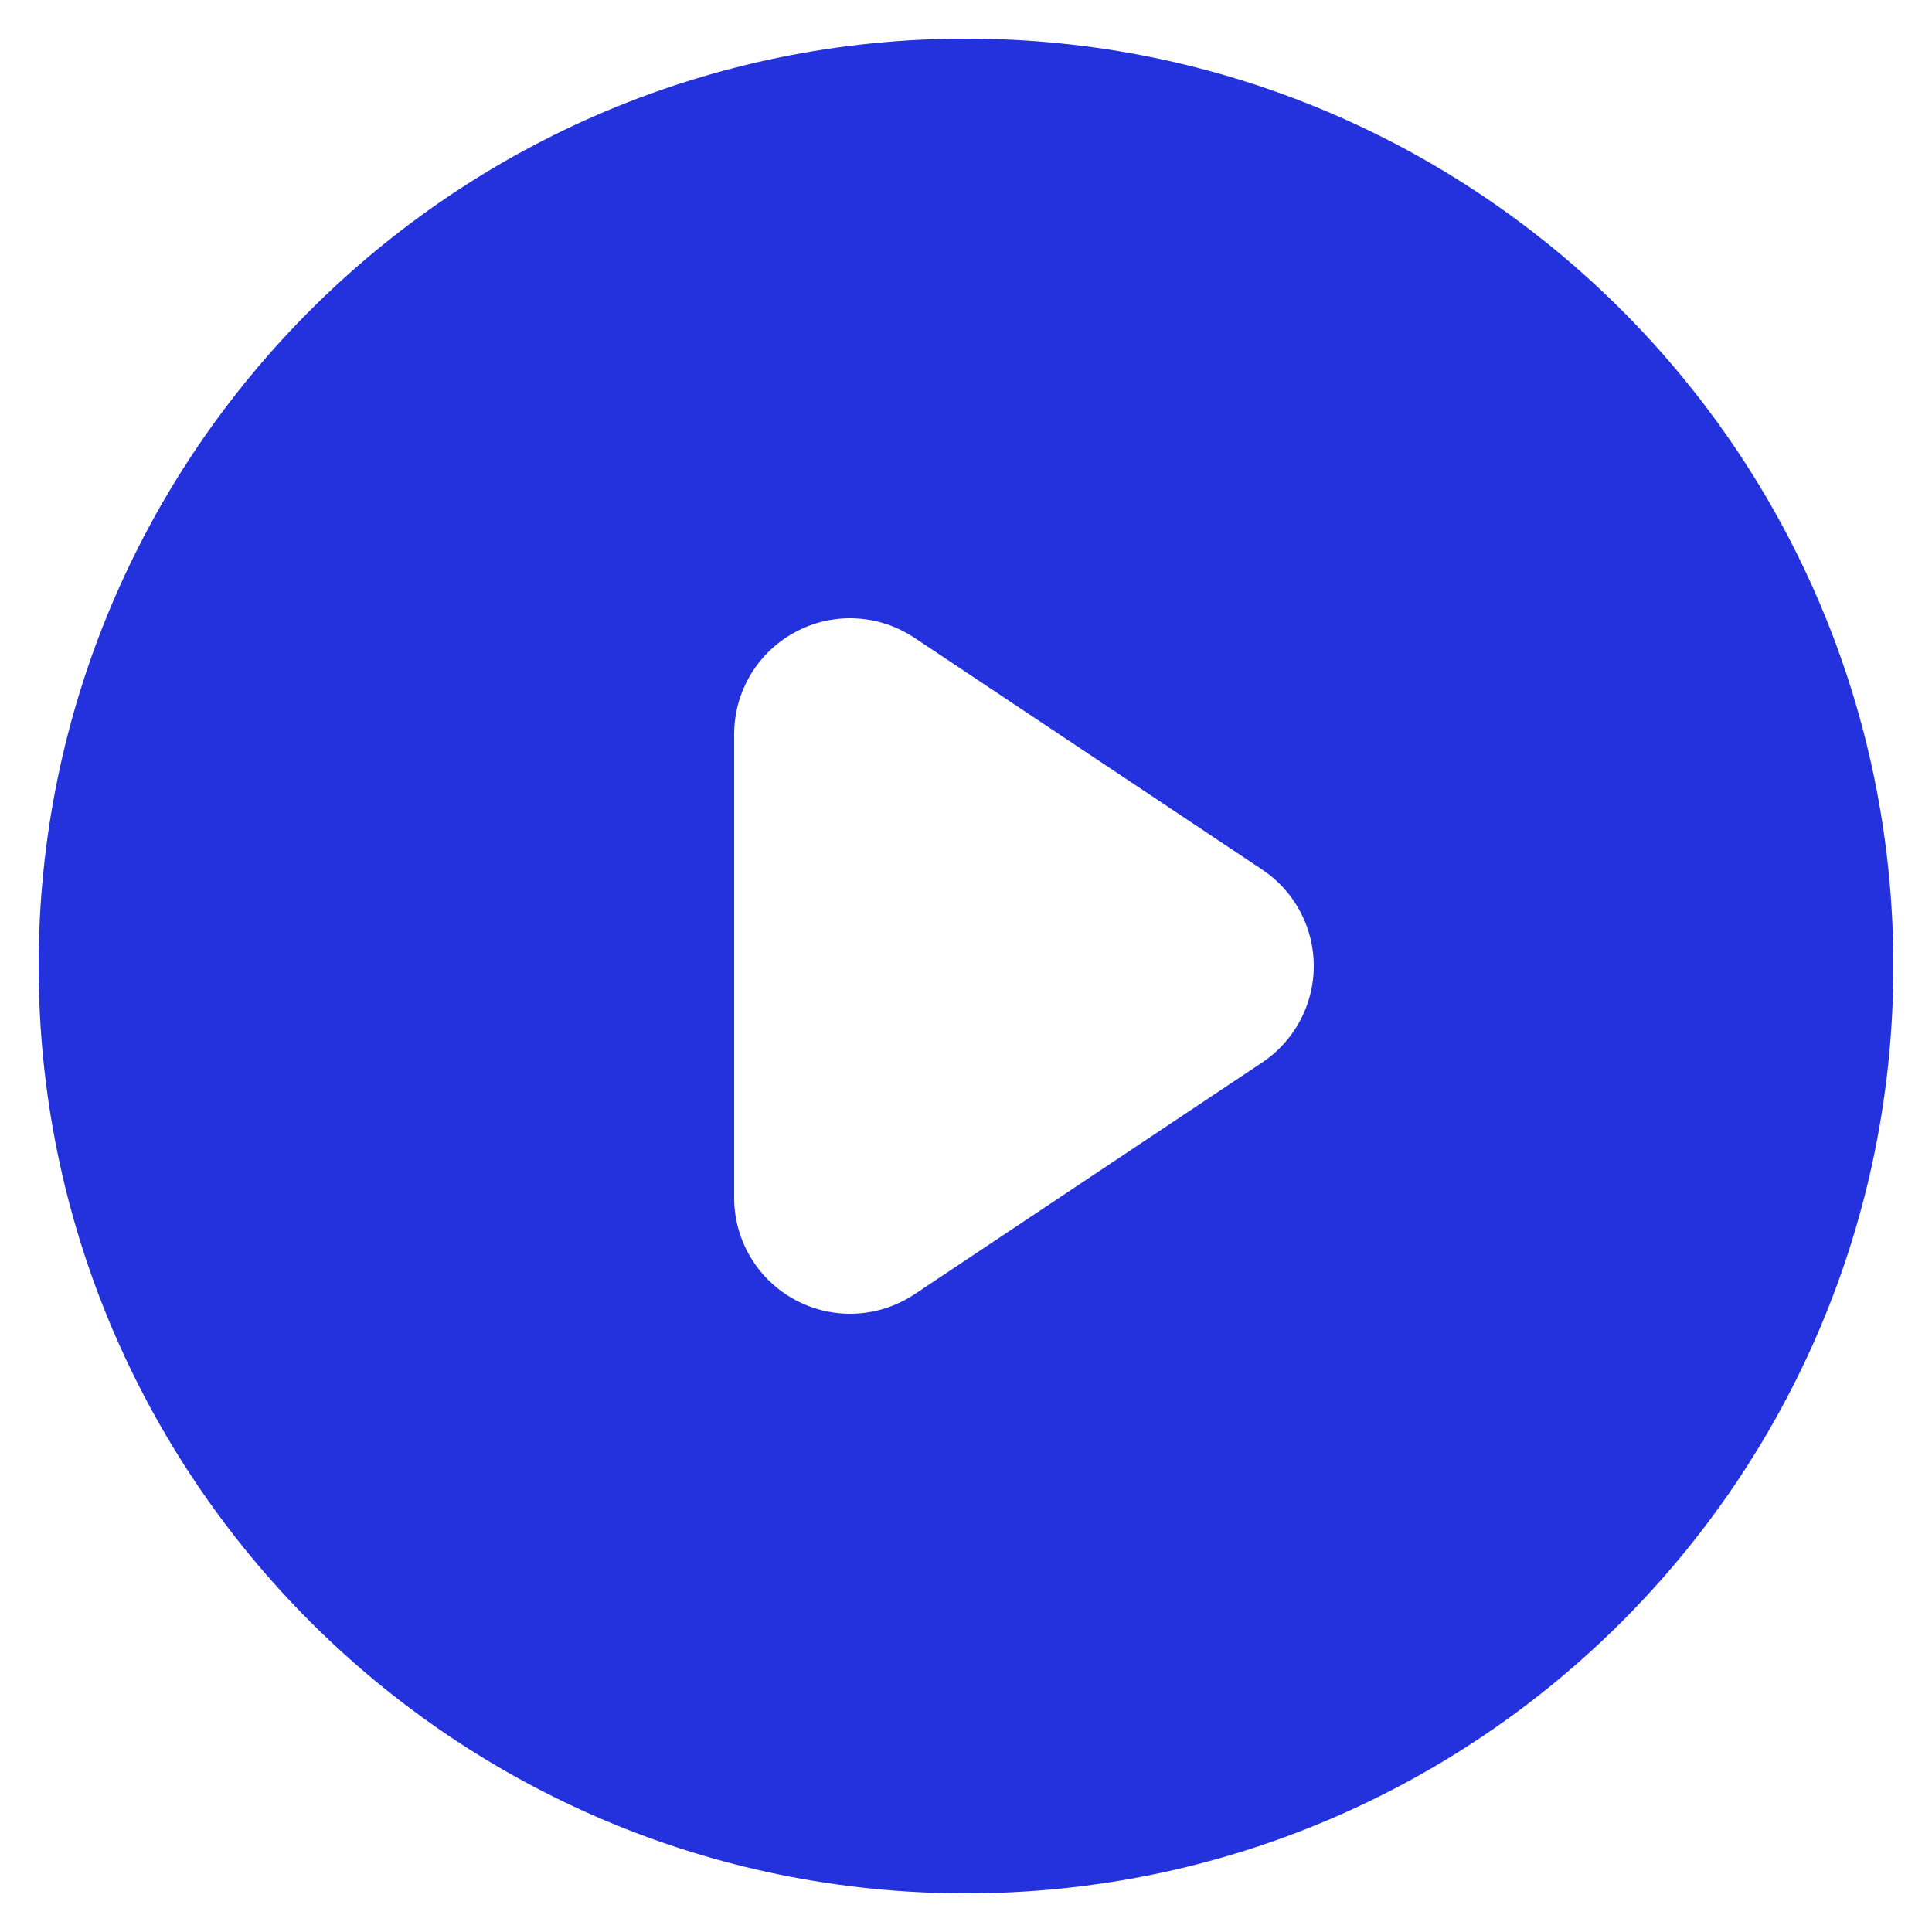
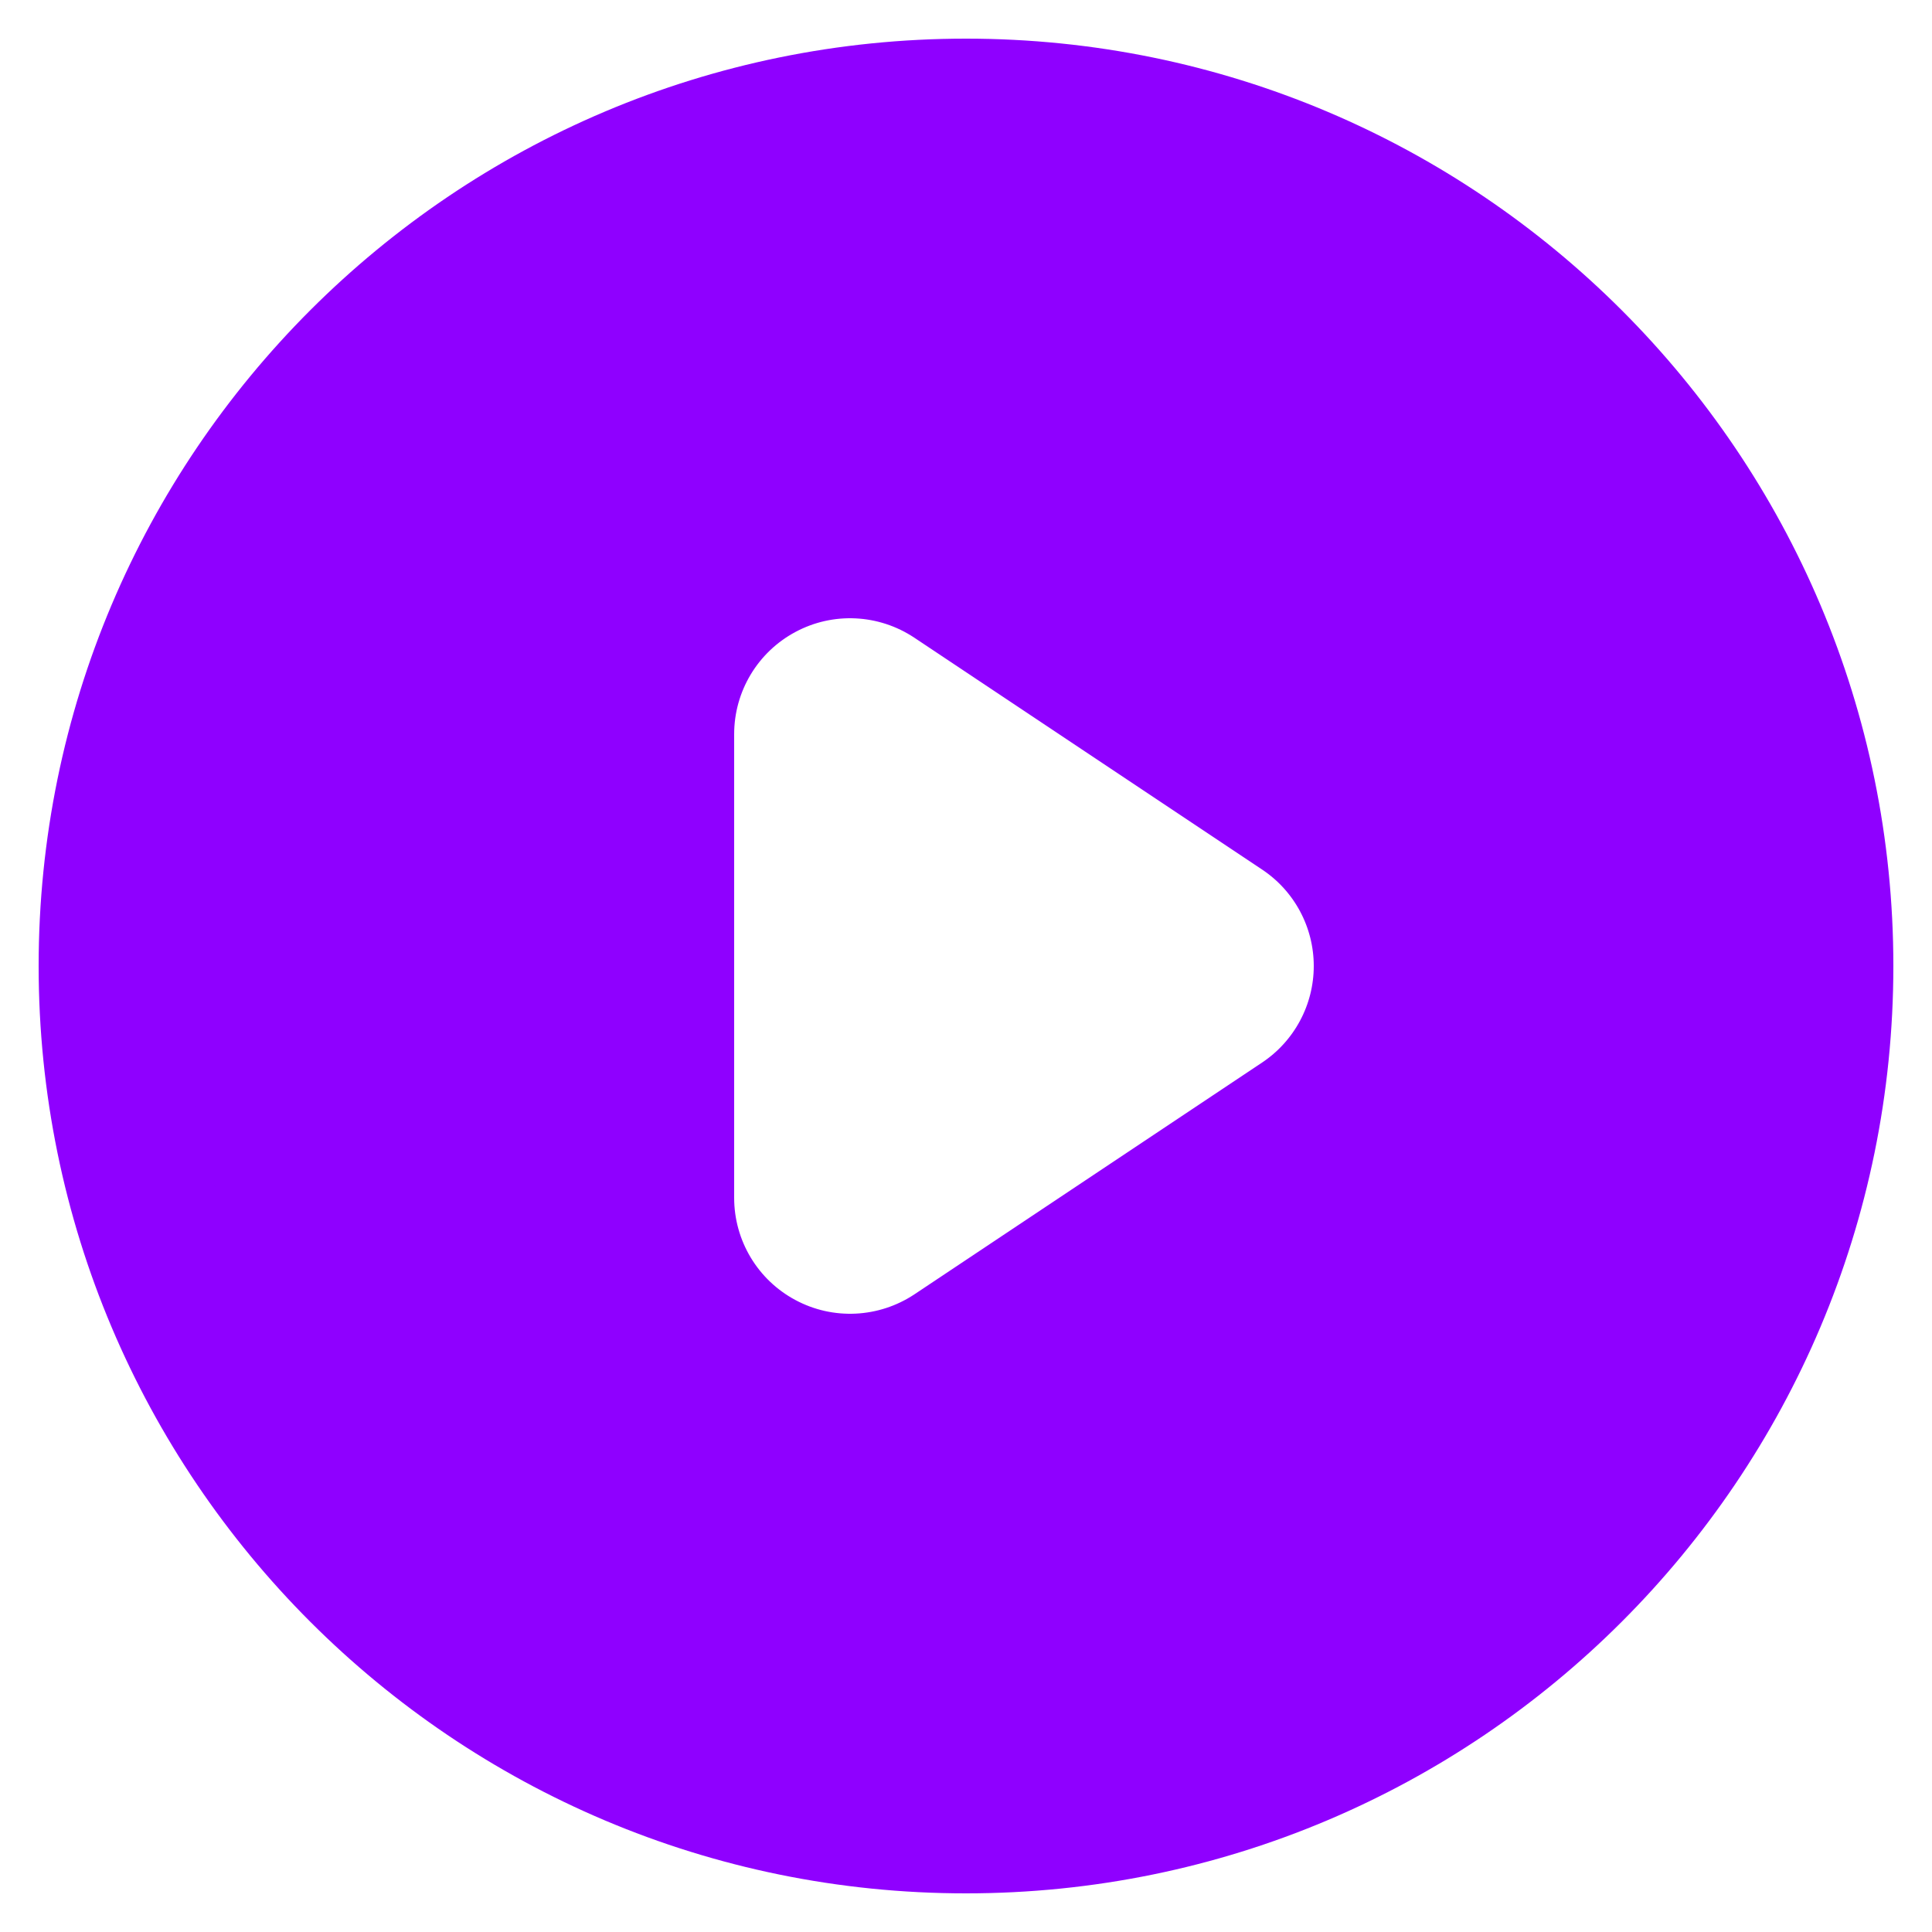
<svg xmlns="http://www.w3.org/2000/svg" width="20" height="20" viewBox="0 0 20 20" fill="none">
-   <path d="M18.85 10C18.85 14.888 14.888 18.85 10 18.85C5.112 18.85 1.15 14.888 1.15 10C1.15 5.112 5.112 1.15 10 1.15C14.888 1.15 18.85 5.112 18.85 10ZM9.882 5.978C9.283 5.579 8.514 5.541 7.88 5.881C7.246 6.22 6.85 6.881 6.85 7.6V12.4C6.85 13.119 7.246 13.78 7.88 14.119C8.514 14.459 9.283 14.421 9.882 14.023L13.482 11.623C14.024 11.261 14.35 10.652 14.35 10C14.35 9.348 14.024 8.739 13.482 8.378L9.882 5.978Z" fill="#2332DD" stroke="#2332DD" stroke-width="1.5" />
+   <path d="M18.85 10C18.85 14.888 14.888 18.85 10 18.85C5.112 18.85 1.15 14.888 1.15 10C1.15 5.112 5.112 1.15 10 1.15C14.888 1.15 18.85 5.112 18.85 10ZM9.882 5.978C9.283 5.579 8.514 5.541 7.88 5.881C7.246 6.22 6.85 6.881 6.85 7.6V12.4C6.85 13.119 7.246 13.78 7.88 14.119C8.514 14.459 9.283 14.421 9.882 14.023L13.482 11.623C14.024 11.261 14.35 10.652 14.35 10C14.35 9.348 14.024 8.739 13.482 8.378L9.882 5.978Z" fill="#8F00FF" stroke="#8F00FF" stroke-width="1.5" />
</svg>
